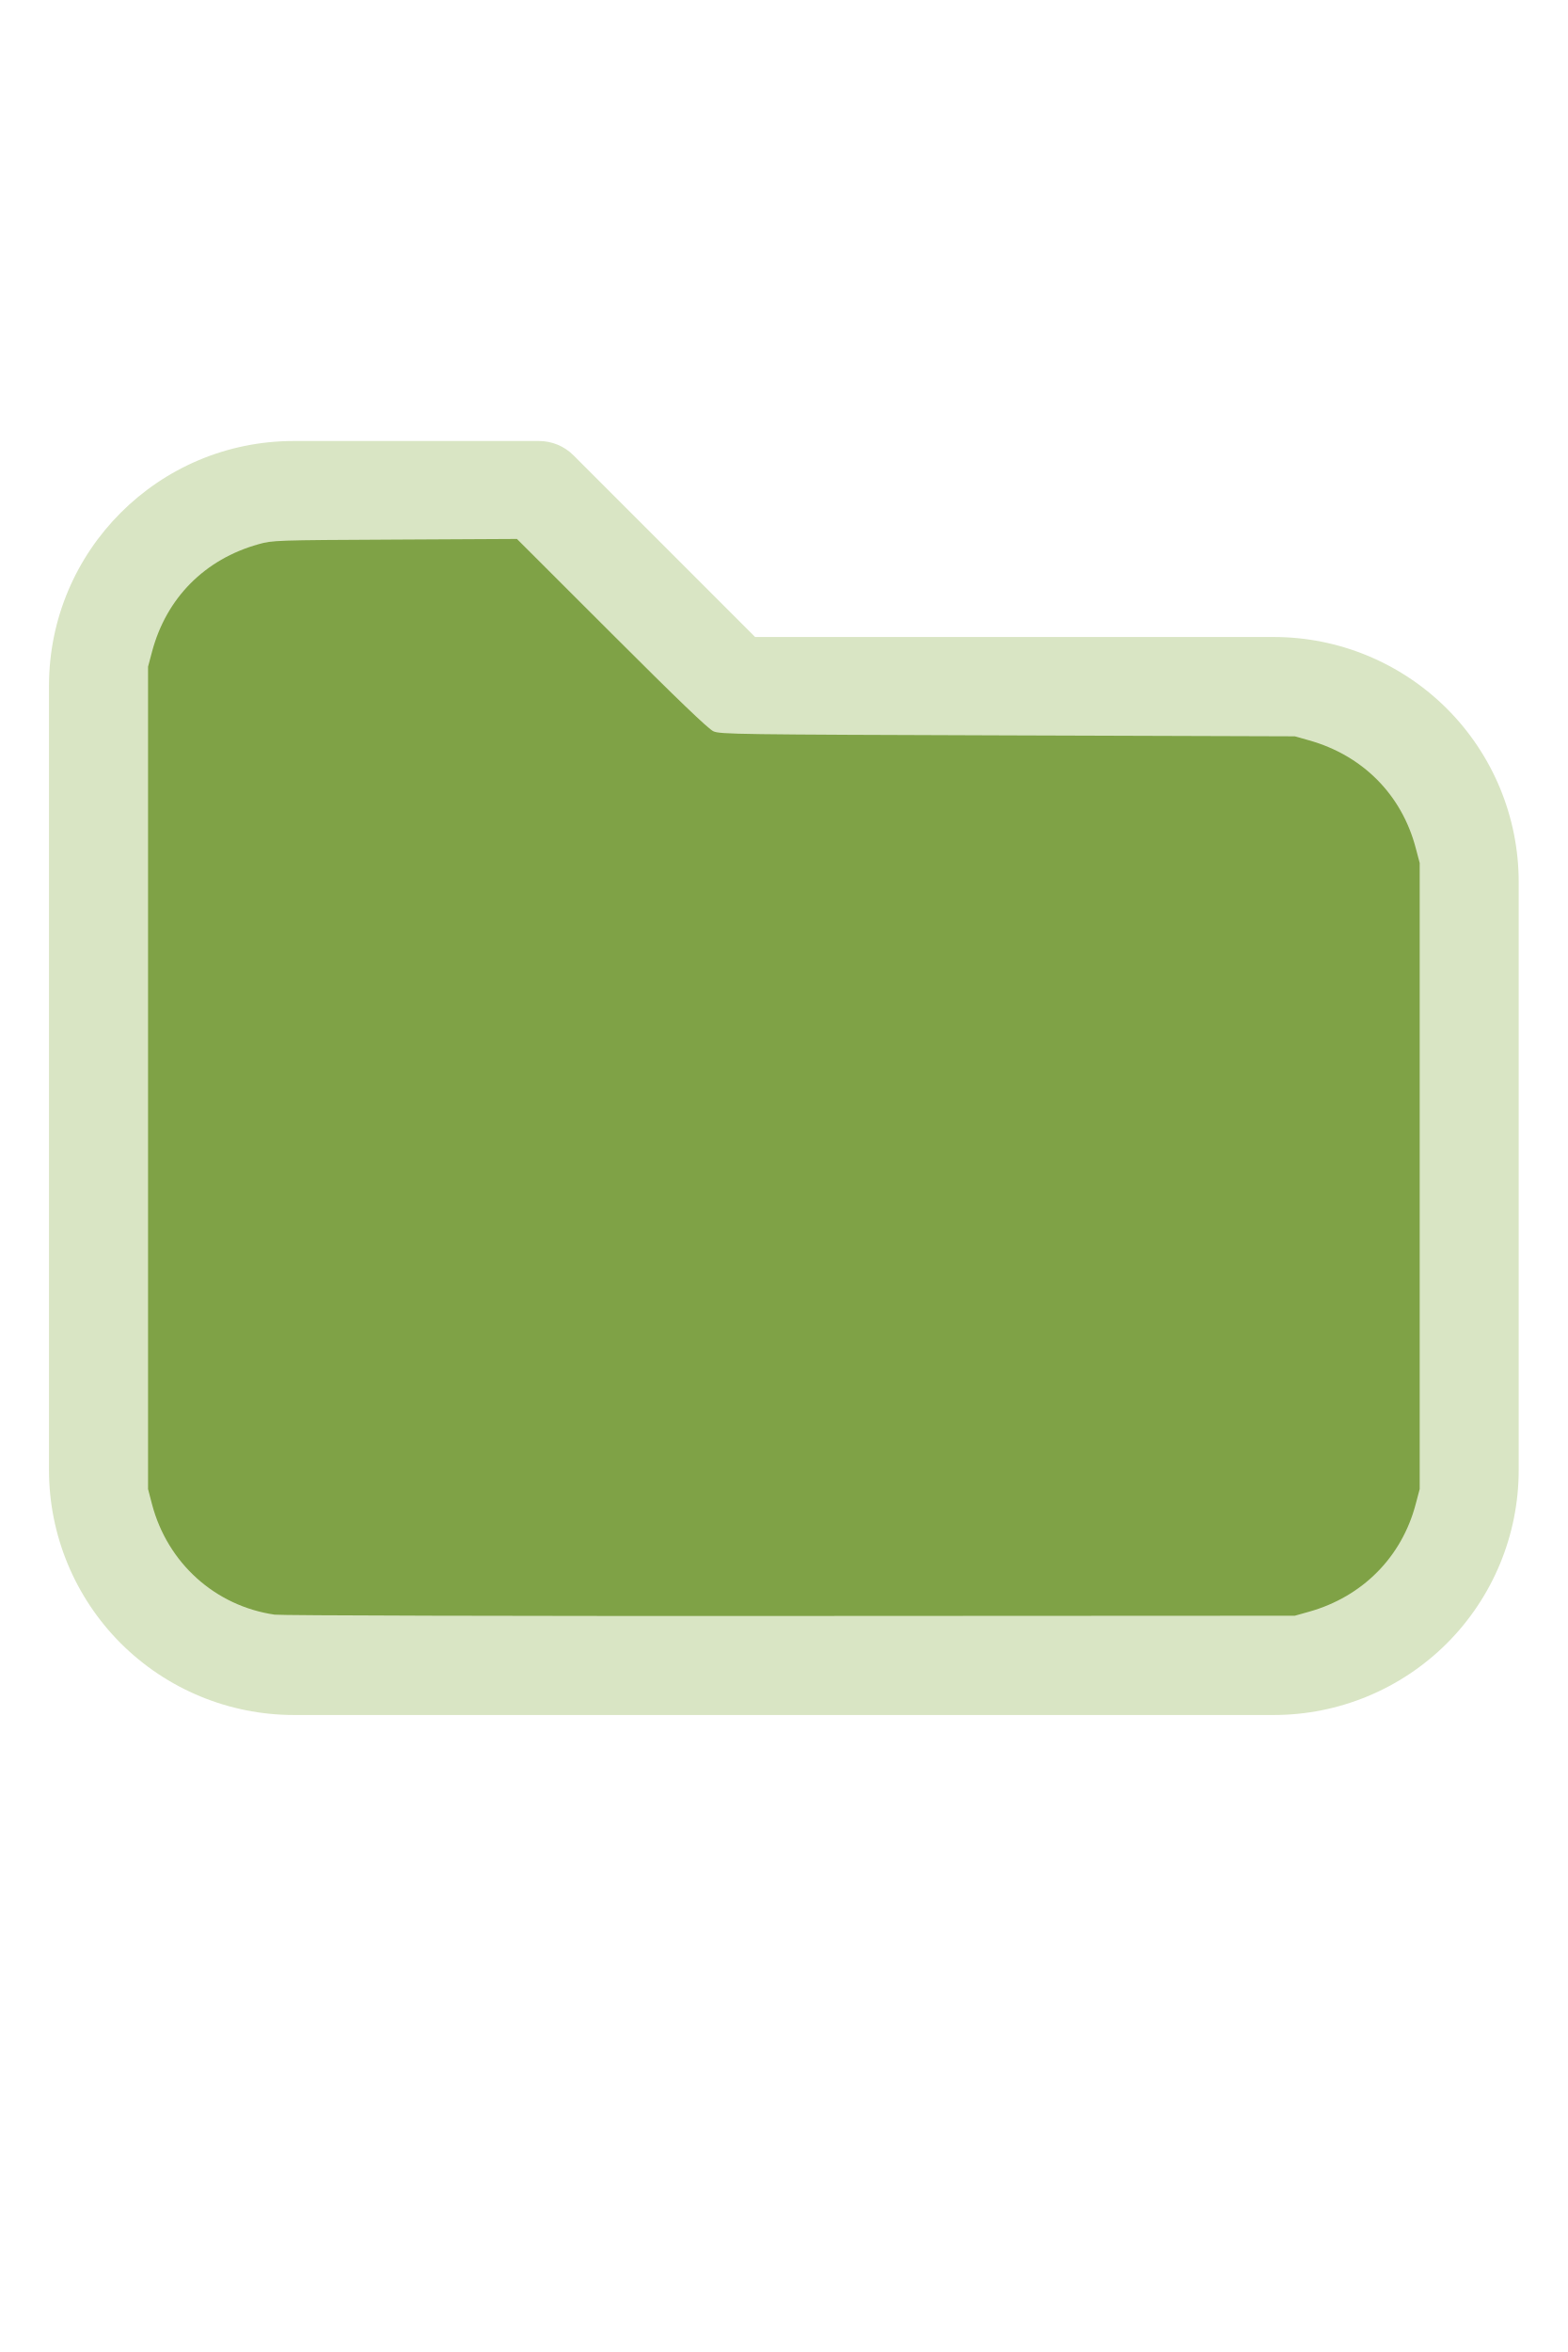
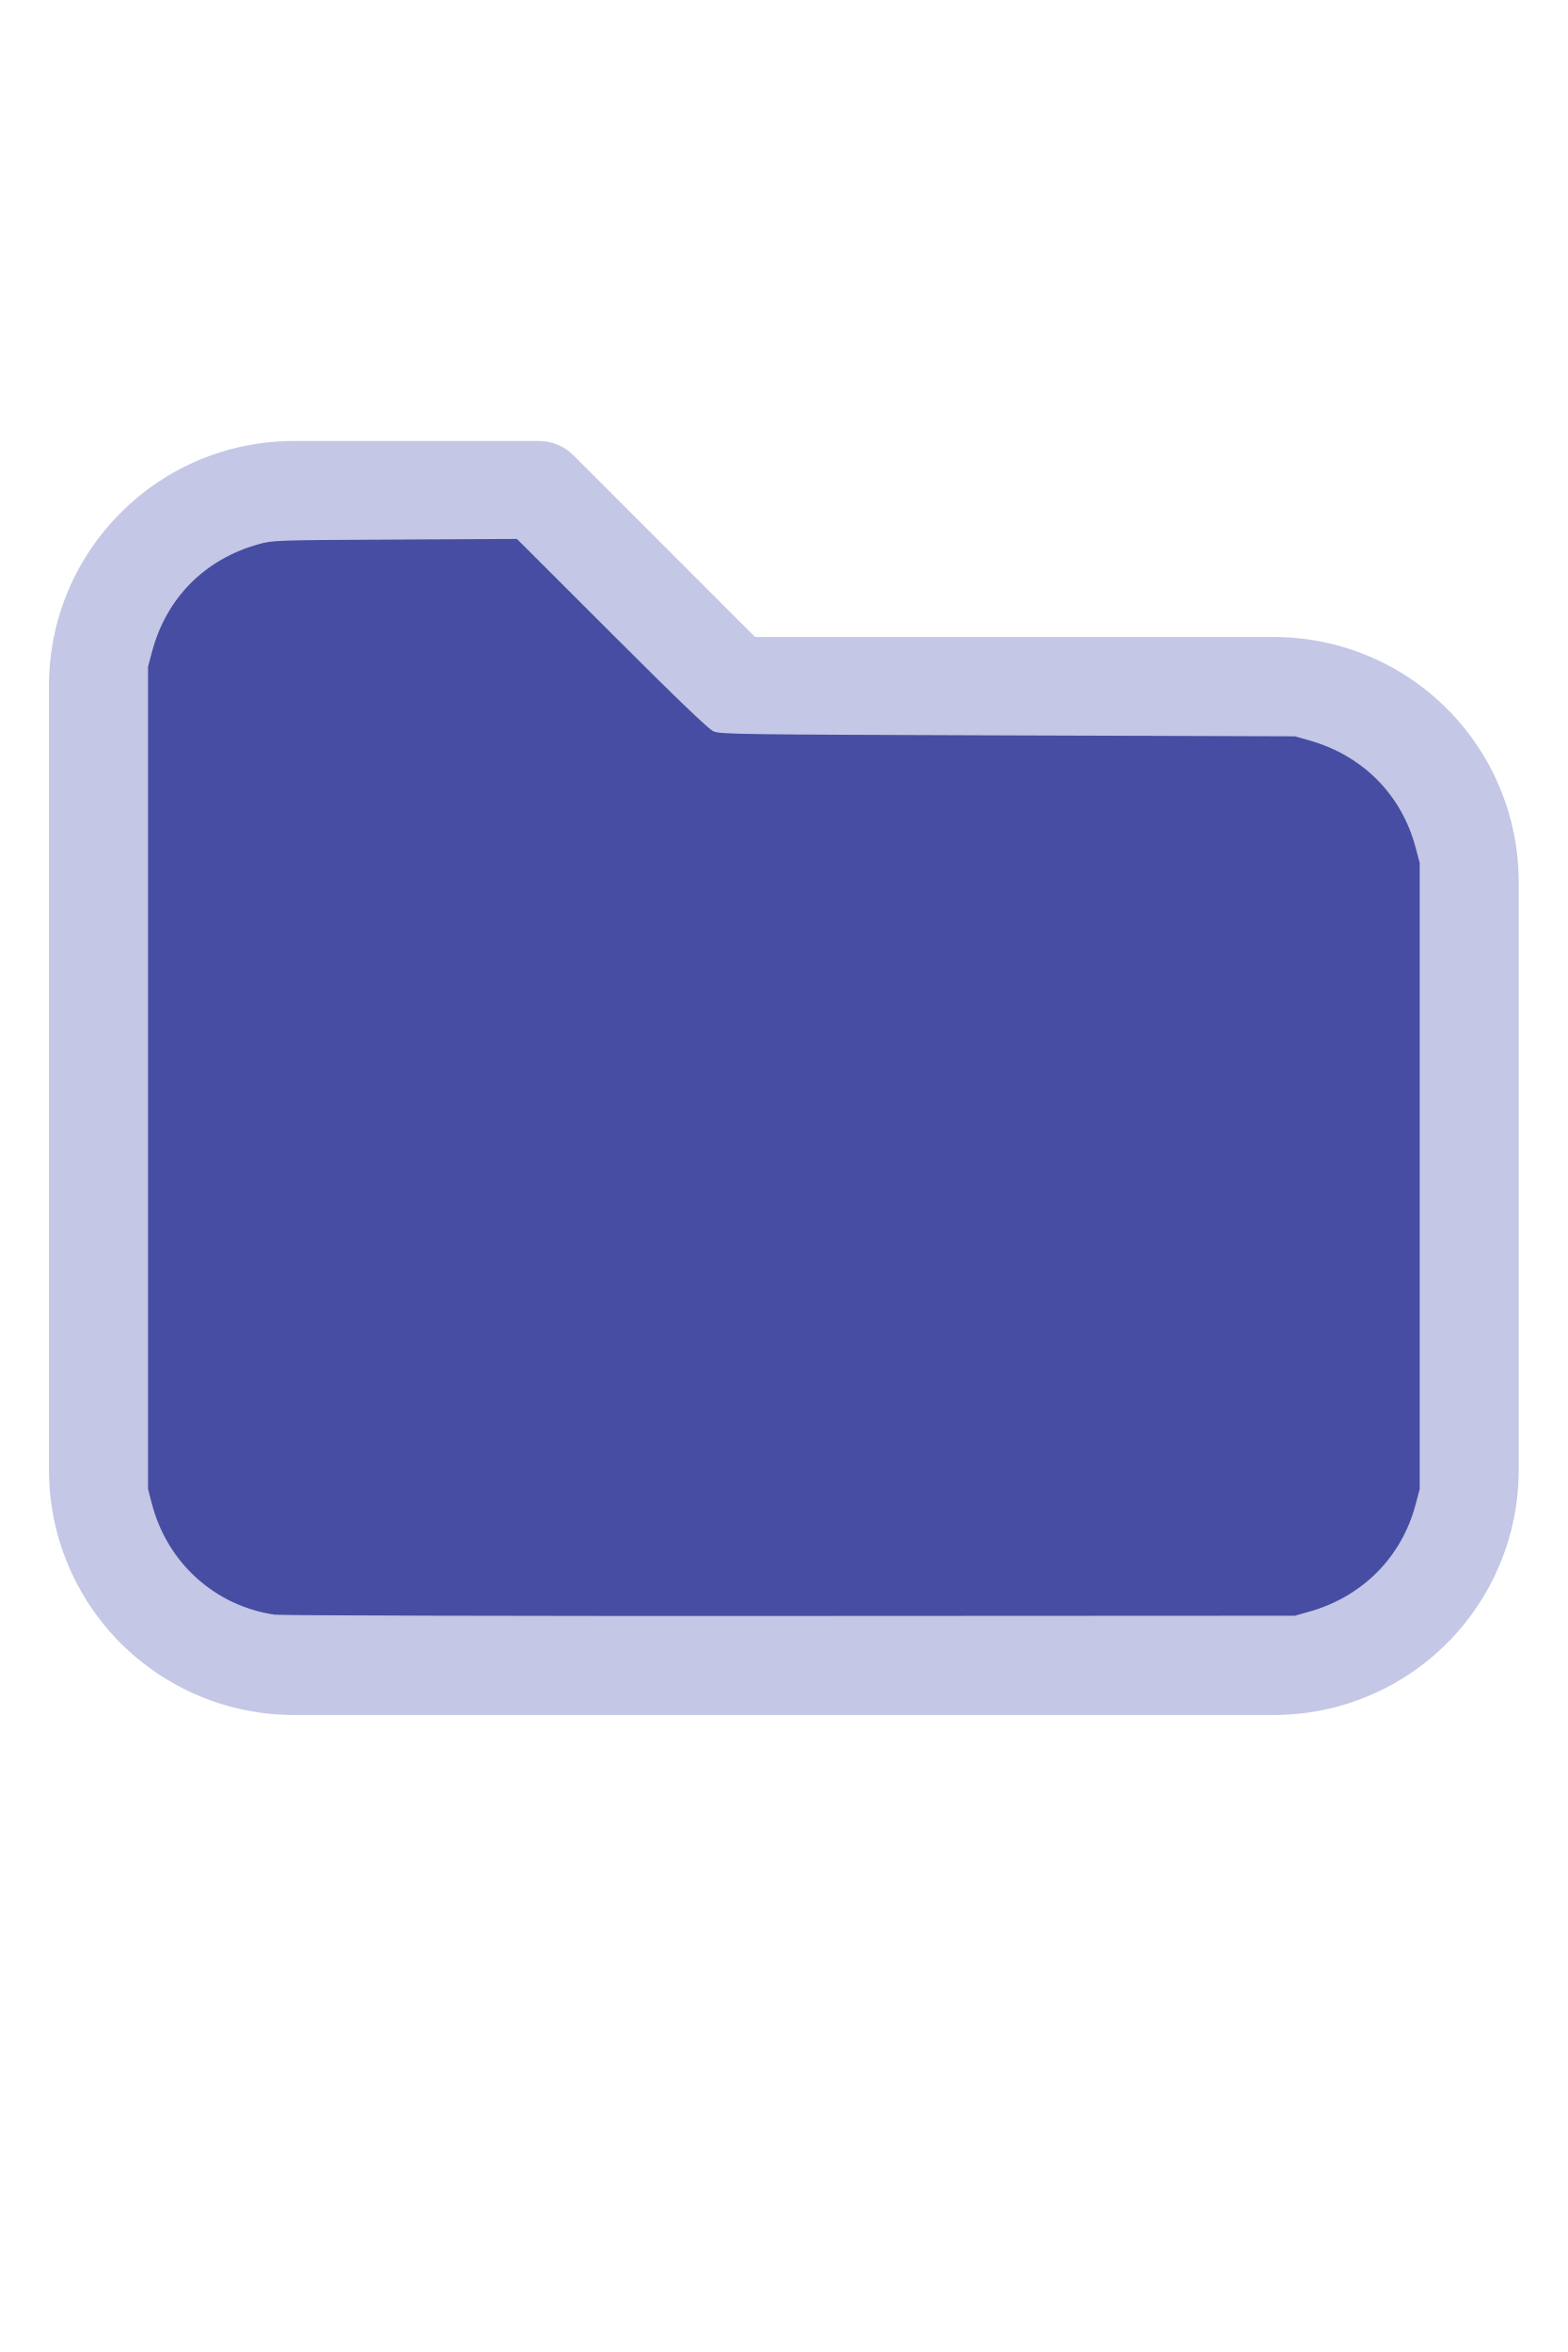
<svg xmlns="http://www.w3.org/2000/svg" version="1.1" width="16" height="24" viewBox="0 0 32 32" xml:space="preserve">
-   <g style="fill:#D9E5C4;">
+   <g style="fill:#C4C7E5;">
    <path d="M1,5.998l-0,16.002c-0,1.326 0.527,2.598 1.464,3.536c0.938,0.937 2.21,1.464 3.536,1.464c5.322,0 14.678,-0 20,0c1.326,0 2.598,-0.527 3.536,-1.464c0.937,-0.938 1.464,-2.21 1.464,-3.536c0,-3.486 0,-8.514 0,-12c0,-1.326 -0.527,-2.598 -1.464,-3.536c-0.938,-0.937 -2.21,-1.464 -3.536,-1.464c-0,0 -10.586,0 -10.586,0c0,-0 -3.707,-3.707 -3.707,-3.707c-0.187,-0.188 -0.442,-0.293 -0.707,-0.293l-5.002,0c-2.76,0 -4.998,2.238 -4.998,4.998Zm2,-0l-0,16.002c-0,0.796 0.316,1.559 0.879,2.121c0.562,0.563 1.325,0.879 2.121,0.879l20,0c0.796,0 1.559,-0.316 2.121,-0.879c0.563,-0.562 0.879,-1.325 0.879,-2.121c0,-3.486 0,-8.514 0,-12c0,-0.796 -0.316,-1.559 -0.879,-2.121c-0.562,-0.563 -1.325,-0.879 -2.121,-0.879c-7.738,0 -11,0 -11,0c-0.265,0 -0.52,-0.105 -0.707,-0.293c-0,0 -3.707,-3.707 -3.707,-3.707c-0,0 -4.588,0 -4.588,0c-1.656,0 -2.998,1.342 -2.998,2.998Z" />
  </g>
-   <g style="fill:#7FA246;stroke-width:0;">
+   <g style="fill:#464DA2;stroke-width:0;">
    <path d="M 5.606,24.952 C 4.392,24.775 3.42,23.9 3.103,22.699 L 3.022,22.389 V 13.998 5.606 L 3.104,5.298 C 3.396,4.203 4.18,3.412 5.279,3.106 5.565,3.026 5.615,3.024 8.061,3.012 l 2.491,-0.013 1.932,1.93 c 1.344,1.343 1.976,1.95 2.078,1.995 0.137,0.062 0.474,0.066 6.007,0.084 l 5.861,0.019 0.291,0.082 c 1.095,0.308 1.89,1.109 2.176,2.193 l 0.082,0.309 V 16 22.389 l -0.082,0.309 c -0.284,1.079 -1.086,1.888 -2.176,2.194 l -0.291,0.082 -10.303,0.005 c -5.7,0.003 -10.4,-0.009 -10.521,-0.027 z" />
  </g>
</svg>
